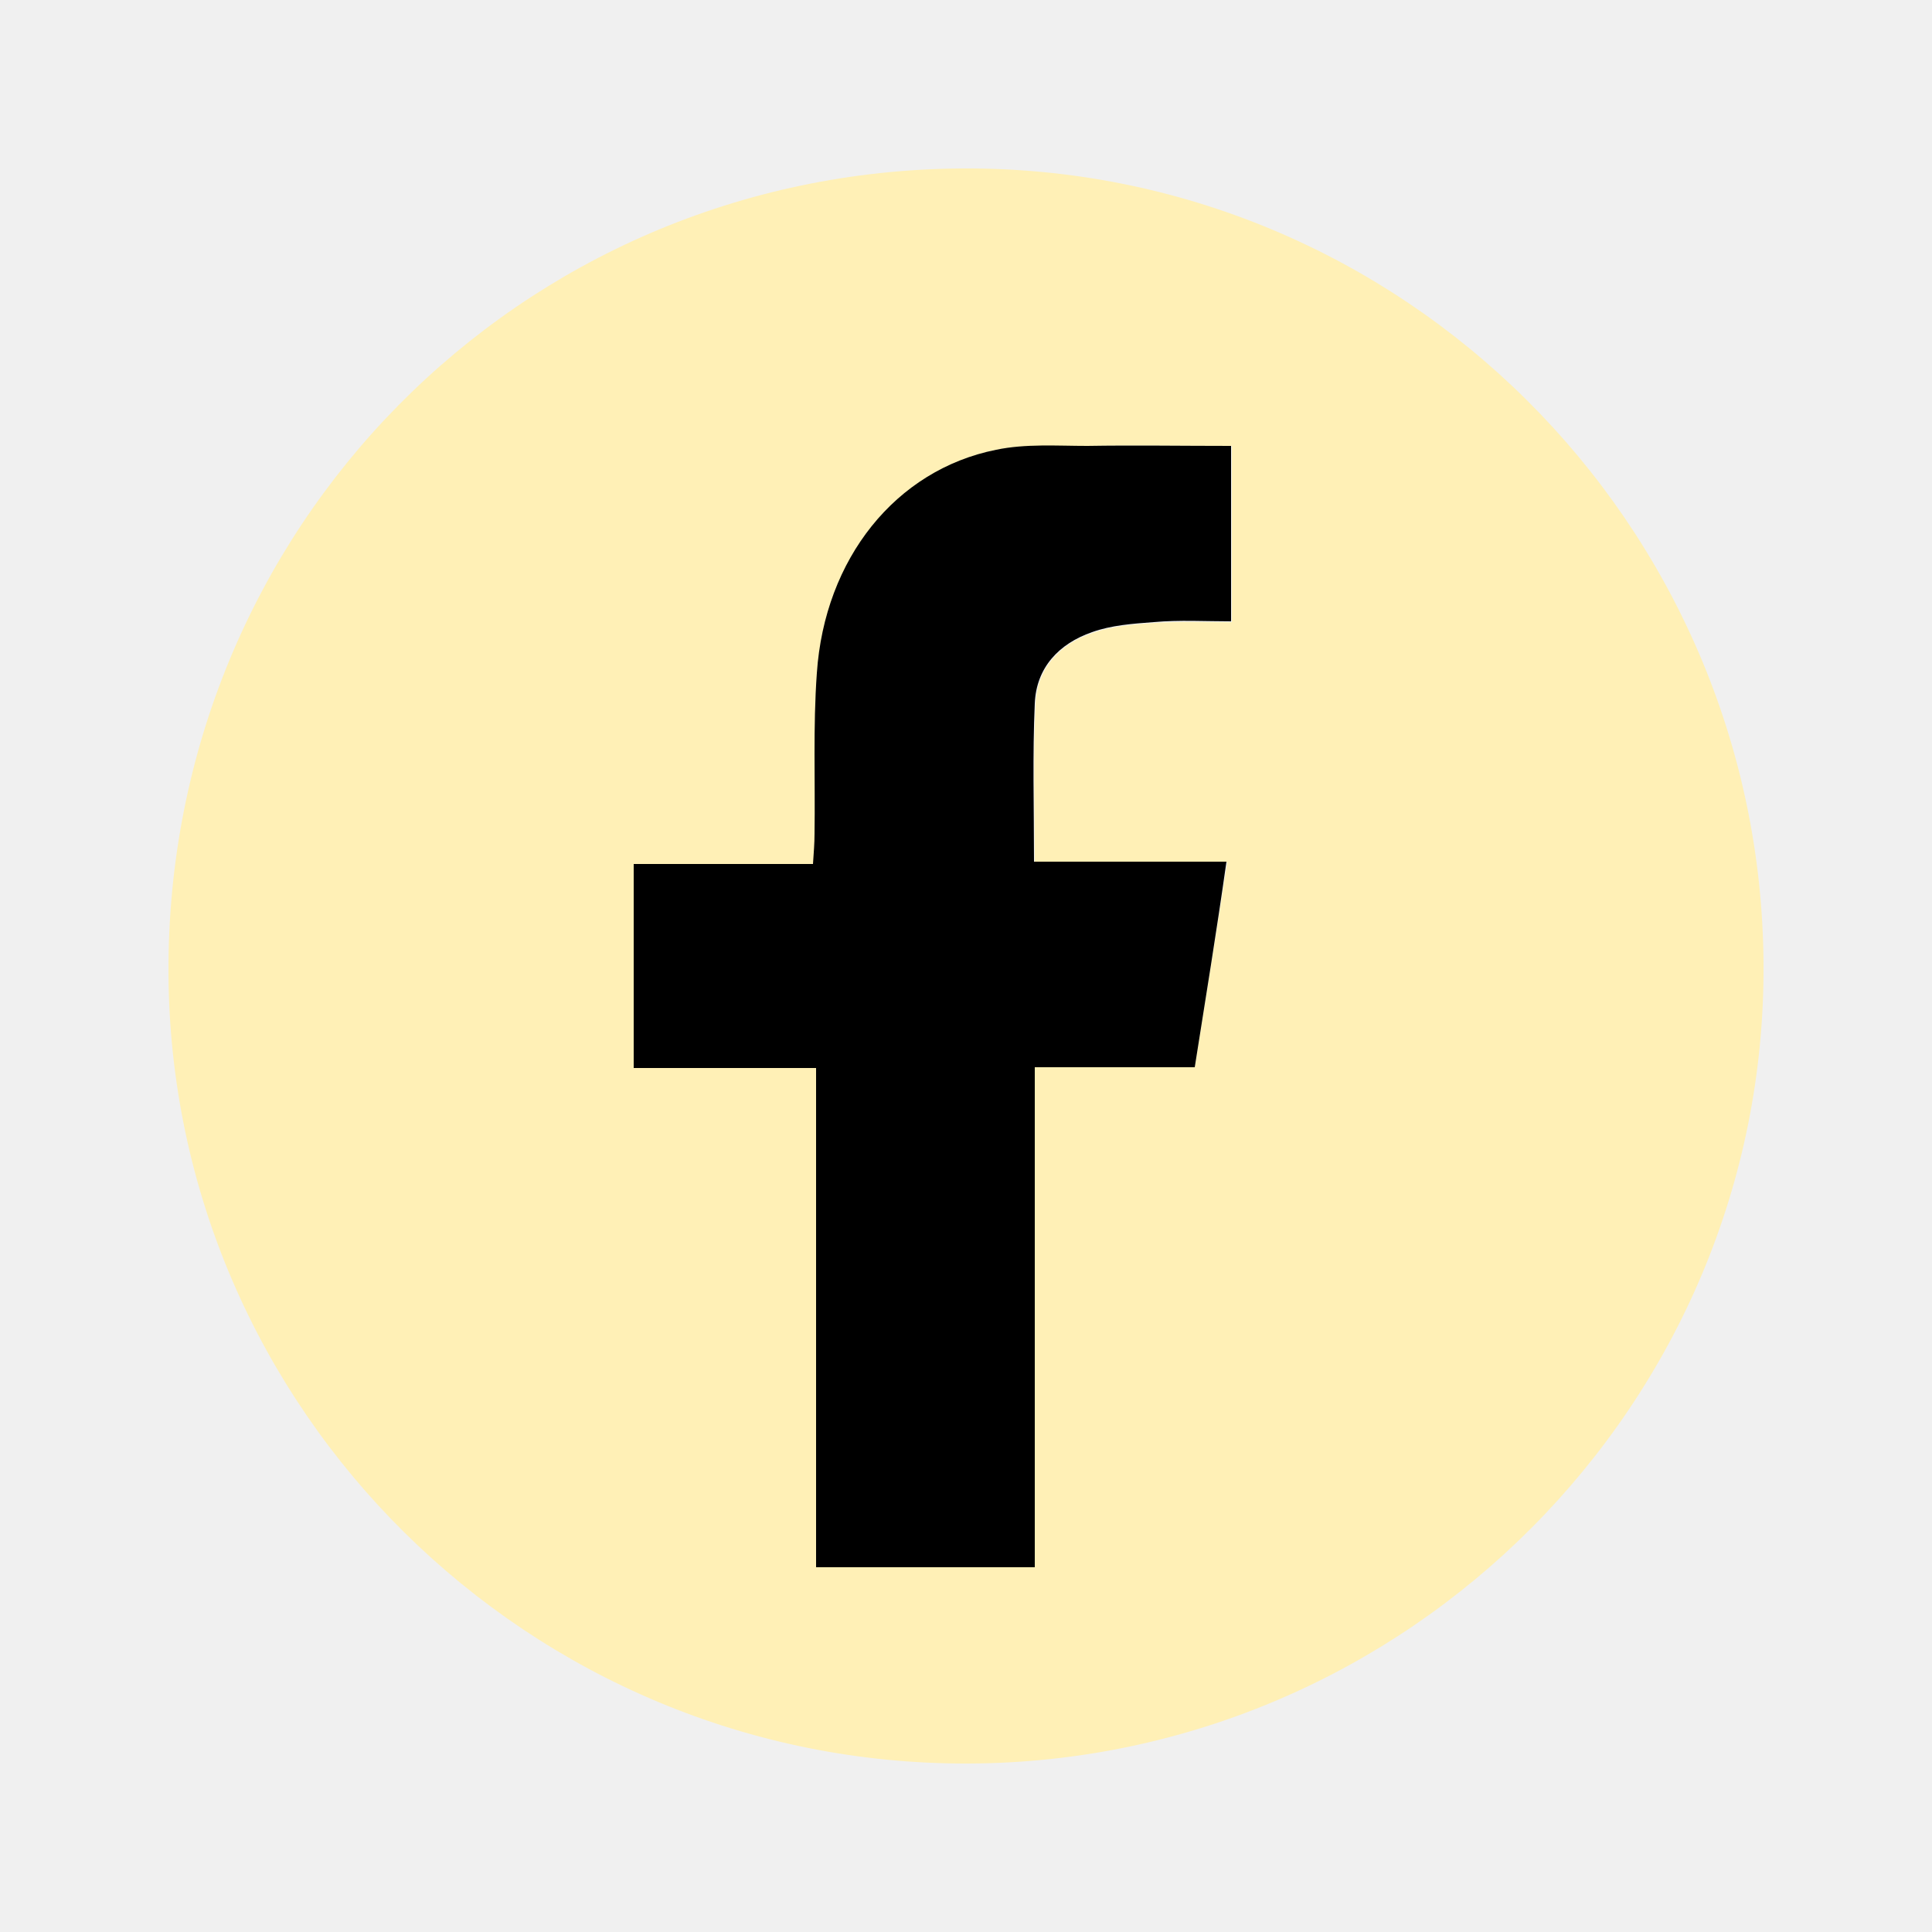
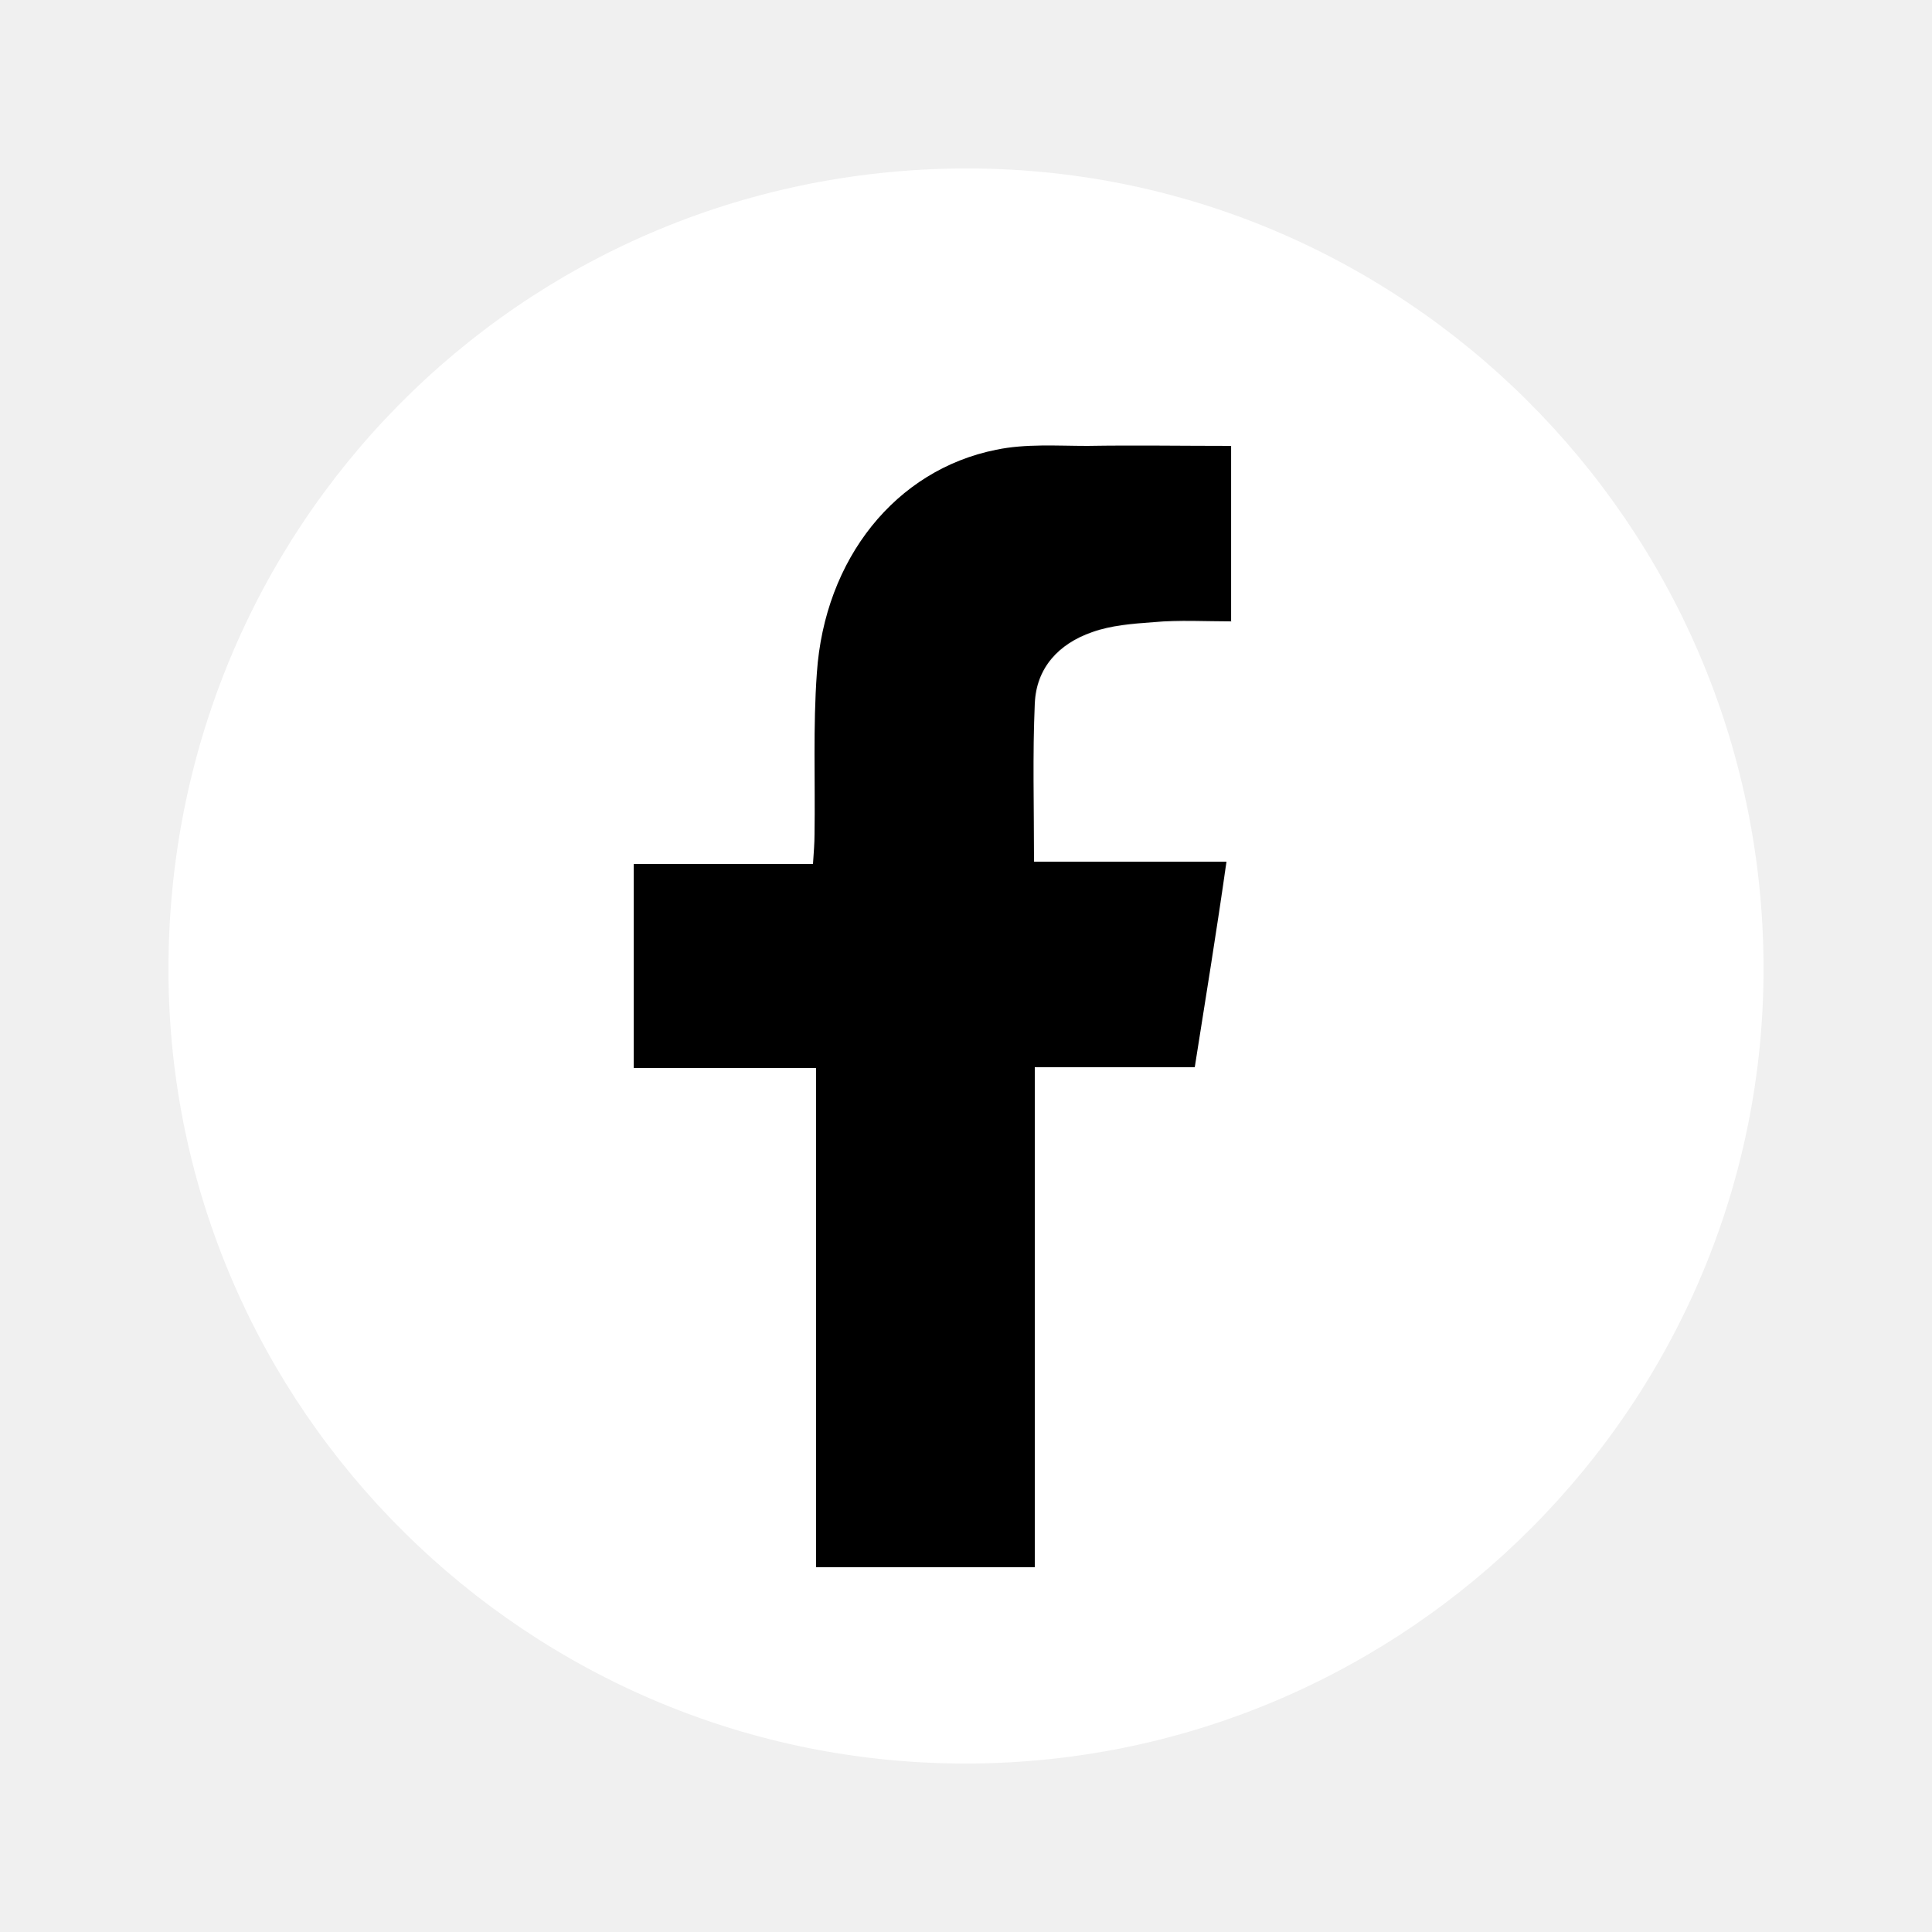
- <svg xmlns="http://www.w3.org/2000/svg" version="1.0" id="Layer_1" x="0px" y="0px" viewBox="0 0 250 250" enable-background="new 0 0 250 250" xml:space="preserve">
+ <svg xmlns="http://www.w3.org/2000/svg" version="1.1" id="Layer_1" x="0px" y="0px" viewBox="0 0 250 250" style="enable-background:new 0 0 250 250;" xml:space="preserve">
+   <style type="text/css">
+ 	.st0{fill:#FFFFFF;}
+ 	.st1{display:none;}
+ 	.st2{display:inline;fill:#FFF0B6;}
+ 	.st3{display:inline;}
+ </style>
  <g>
-     <path fill="#FFF0B6" d="M228.2,124.8c0.3,56.7-46,103.2-102.9,103.4C68.5,228.4,22,182.4,21.8,125.8   c-0.2-57.4,45.4-103.6,102.6-104C181.3,21.4,227.9,67.7,228.2,124.8 M154.6,138.1c1.4-8.8,2.8-17.4,4.2-26.5h-24.9   c0-7.2-0.2-13.9,0.1-20.5c0.2-4.7,3.2-7.8,7.4-9.2c2.5-0.9,5.3-1.1,8-1.3c3.3-0.2,6.7-0.1,10-0.1V57.7c-6.4,0-12.5-0.1-18.6,0   c-4,0.1-8-0.2-11.8,0.5c-12.9,2.6-22.1,14-23.2,28.9c-0.5,6.9-0.2,13.8-0.3,20.8c0,1.2-0.1,2.4-0.2,3.9H82v26.4h23.6v64.6h28.3   v-64.7H154.6z" />
+     <path class="st0" d="M228.2,124.8c0.3,56.7-46,103.2-102.9,103.4C68.5,228.4,22,182.4,21.8,125.8c-0.2-57.4,45.4-103.6,102.6-104   C181.3,21.4,227.9,67.7,228.2,124.8 M154.6,138.1c1.4-8.8,2.8-17.4,4.2-26.5h-24.9c0-7.2-0.2-13.9,0.1-20.5   c0.2-4.7,3.2-7.8,7.4-9.2c2.5-0.9,5.3-1.1,8-1.3c3.3-0.2,6.7-0.1,10-0.1V57.7c-6.4,0-12.5-0.1-18.6,0c-4,0.1-8-0.2-11.8,0.5   c-12.9,2.6-22.1,14-23.2,28.9c-0.5,6.9-0.2,13.8-0.3,20.8c0,1.2-0.1,2.4-0.2,3.9H82v26.4h23.6v64.6h28.3v-64.7L154.6,138.1   L154.6,138.1z" />
    <path d="M154.6,138.1h-20.7v64.7h-28.3v-64.6H82v-26.4h23.2c0.1-1.5,0.2-2.7,0.2-3.9c0.1-6.9-0.2-13.9,0.3-20.8   c1-14.8,10.2-26.3,23.2-28.9c3.8-0.8,7.9-0.5,11.8-0.5c6.1-0.1,12.2,0,18.6,0v22.7c-3.3,0-6.7-0.2-10,0.1c-2.7,0.2-5.5,0.4-8,1.3   c-4.3,1.5-7.2,4.6-7.4,9.2c-0.3,6.7-0.1,13.4-0.1,20.5h24.9C157.4,120.7,156,129.2,154.6,138.1" />
  </g>
-   <g display="none">
-     <path display="inline" fill="#FFF0B6" d="M228.2,125.1c-0.1,56.8-46.5,103.1-103.3,103C67.9,228.1,21.7,181.8,21.8,125   C21.9,67.7,68.1,21.7,125.2,21.8C182.2,22,228.3,68.2,228.2,125.1 M62.6,190.1c1.4-0.1,2.3-0.1,3.1-0.2c9.5-1.6,19-3.3,28.5-4.9   c1.6-0.3,3.5-0.3,4.9,0.3c8.7,3.5,17.6,5.1,26.9,5c27.5-0.3,52-18.1,61-44.7c8.7-25.8-0.1-55.4-21.5-72   c-23.6-18.3-56.4-18.8-79.8-1.1C61.8,90.6,53,122,64.6,149.9c1.9,4.5,2.7,8.7,1.7,13.4c-0.5,2.5-0.8,5.2-1.1,7.7   C64.3,177.3,63.5,183.6,62.6,190.1" />
-     <path display="inline" d="M62.6,190.1c0.9-6.5,1.7-12.8,2.5-19.1c0.3-2.6,0.6-5.2,1.1-7.7c1-4.7,0.2-8.9-1.7-13.4   C53,122,61.8,90.6,85.8,72.5c23.4-17.7,56.2-17.2,79.8,1.1c21.4,16.6,30.2,46.2,21.5,72c-9,26.6-33.5,44.4-61,44.7   c-9.3,0.1-18.3-1.5-26.9-5c-1.5-0.6-3.3-0.6-4.9-0.3c-9.5,1.5-19,3.3-28.5,4.9C64.9,190,64,190,62.6,190.1 M76.1,176.8   c7.1-1.2,13.4-2.4,19.8-3.4c1.7-0.2,3.6,0,5.2,0.7c6.5,2.9,13.2,4.7,20.3,5.3c29.4,2.2,56.5-21.2,58-50.3c1.7-31.7-22-58-52.8-58.7   c-42.2-0.9-69.4,43.4-49.4,80.5c1.4,2.6,1.8,4.9,1.4,7.7C77.7,164.5,77,170.3,76.1,176.8" />
-     <path display="inline" fill="#FFF0B6" d="M76.1,176.8c0.9-6.5,1.5-12.3,2.4-18.1c0.4-2.8,0-5.2-1.4-7.7   c-20-37.1,7.2-81.4,49.4-80.5c30.8,0.7,54.4,27,52.8,58.7c-1.5,29.1-28.6,52.4-58,50.3c-7.1-0.5-13.8-2.4-20.3-5.3   c-1.5-0.7-3.5-0.9-5.2-0.7C89.5,174.4,83.2,175.6,76.1,176.8 M92.9,111.5c0.8,2.4,1.9,6.6,3.6,10.4c8.7,19.1,23.3,31.1,43.9,35.8   c4,0.9,7.4-0.3,10.2-3.3c1.6-1.7,3.1-3.6,4.6-5.5c1.8-2.3,1.4-4.5-0.8-6.2c-2.5-1.9-4.9-4.1-7.7-5.5c-1.4-0.7-3.8-0.5-5.2,0.3   c-2.2,1.3-3.8,3.6-5.8,5.1c-1,0.7-2.9,1.3-3.8,0.8c-9.9-5.4-18-12.5-22.8-23c-0.9-2.1-1.1-3.6,1-5.3c2.3-1.8,3.6-4.6,2.7-7.6   c-1.1-3.7-2.6-7.3-4.2-10.8c-1.2-2.8-3.6-3.5-6.2-1.9C96.6,98,93.2,102.8,92.9,111.5" />
-     <path display="inline" d="M92.9,111.5c0.3-8.6,3.7-13.4,9.4-16.7c2.6-1.5,5-0.9,6.2,1.9c1.6,3.5,3,7.1,4.2,10.8   c0.9,3-0.3,5.7-2.7,7.6c-2.1,1.6-1.9,3.2-1,5.3c4.8,10.5,12.9,17.7,22.8,23c0.9,0.5,2.8-0.1,3.8-0.8c2.1-1.5,3.7-3.8,5.8-5.1   c1.4-0.8,3.8-1,5.2-0.3c2.8,1.4,5.2,3.6,7.7,5.5c2.3,1.8,2.6,3.9,0.8,6.2c-1.5,1.9-3,3.7-4.6,5.5c-2.8,3-6.2,4.2-10.2,3.3   c-20.6-4.6-35.1-16.7-43.9-35.8C94.7,118,93.7,113.8,92.9,111.5" />
+   <g class="st1">
+     <path class="st2" d="M228.2,125.1c-0.1,56.8-46.5,103.1-103.3,103c-57,0-103.2-46.3-103.1-103.1C21.9,67.7,68.1,21.7,125.2,21.8   C182.2,22,228.3,68.2,228.2,125.1 M62.6,190.1c1.4-0.1,2.3-0.1,3.1-0.2c9.5-1.6,19-3.3,28.5-4.9c1.6-0.3,3.5-0.3,4.9,0.3   c8.7,3.5,17.6,5.1,26.9,5c27.5-0.3,52-18.1,61-44.7c8.7-25.8-0.1-55.4-21.5-72c-23.6-18.3-56.4-18.8-79.8-1.1   C61.8,90.6,53,122,64.6,149.9c1.9,4.5,2.7,8.7,1.7,13.4c-0.5,2.5-0.8,5.2-1.1,7.7C64.3,177.3,63.5,183.6,62.6,190.1" />
+     <path class="st3" d="M62.6,190.1c0.9-6.5,1.7-12.8,2.5-19.1c0.3-2.6,0.6-5.2,1.1-7.7c1-4.7,0.2-8.9-1.7-13.4   C53,122,61.8,90.6,85.8,72.5c23.4-17.7,56.2-17.2,79.8,1.1c21.4,16.6,30.2,46.2,21.5,72c-9,26.6-33.5,44.4-61,44.7   c-9.3,0.1-18.3-1.5-26.9-5c-1.5-0.6-3.3-0.6-4.9-0.3c-9.5,1.5-19,3.3-28.5,4.9C64.9,190,64,190,62.6,190.1 M76.1,176.8   c7.1-1.2,13.4-2.4,19.8-3.4c1.7-0.2,3.6,0,5.2,0.7c6.5,2.9,13.2,4.7,20.3,5.3c29.4,2.2,56.5-21.2,58-50.3c1.7-31.7-22-58-52.8-58.7   c-42.2-0.9-69.4,43.4-49.4,80.5c1.4,2.6,1.8,4.9,1.4,7.7C77.7,164.5,77,170.3,76.1,176.8" />
+     <path class="st2" d="M76.1,176.8c0.9-6.5,1.5-12.3,2.4-18.1c0.4-2.8,0-5.2-1.4-7.7c-20-37.1,7.2-81.4,49.4-80.5   c30.8,0.7,54.4,27,52.8,58.7c-1.5,29.1-28.6,52.4-58,50.3c-7.1-0.5-13.8-2.4-20.3-5.3c-1.5-0.7-3.5-0.9-5.2-0.7   C89.5,174.4,83.2,175.6,76.1,176.8 M92.9,111.5c0.8,2.4,1.9,6.6,3.6,10.4c8.7,19.1,23.3,31.1,43.9,35.8c4,0.9,7.4-0.3,10.2-3.3   c1.6-1.7,3.1-3.6,4.6-5.5c1.8-2.3,1.4-4.5-0.8-6.2c-2.5-1.9-4.9-4.1-7.7-5.5c-1.4-0.7-3.8-0.5-5.2,0.3c-2.2,1.3-3.8,3.6-5.8,5.1   c-1,0.7-2.9,1.3-3.8,0.8c-9.9-5.4-18-12.5-22.8-23c-0.9-2.1-1.1-3.6,1-5.3c2.3-1.8,3.6-4.6,2.7-7.6c-1.1-3.7-2.6-7.3-4.2-10.8   c-1.2-2.8-3.6-3.5-6.2-1.9C96.6,98,93.2,102.8,92.9,111.5" />
+     <path class="st3" d="M92.9,111.5c0.3-8.6,3.7-13.4,9.4-16.7c2.6-1.5,5-0.9,6.2,1.9c1.6,3.5,3,7.1,4.2,10.8c0.9,3-0.3,5.7-2.7,7.6   c-2.1,1.6-1.9,3.2-1,5.3c4.8,10.5,12.9,17.7,22.8,23c0.9,0.5,2.8-0.1,3.8-0.8c2.1-1.5,3.7-3.8,5.8-5.1c1.4-0.8,3.8-1,5.2-0.3   c2.8,1.4,5.2,3.6,7.7,5.5c2.3,1.8,2.6,3.9,0.8,6.2c-1.5,1.9-3,3.7-4.6,5.5c-2.8,3-6.2,4.2-10.2,3.3c-20.6-4.6-35.1-16.7-43.9-35.8   C94.7,118,93.7,113.8,92.9,111.5" />
  </g>
-   <g display="none">
-     <path display="inline" fill="#FFF0B6" d="M228.1,121.2c2,57.1-42.3,104.9-99.1,107c-57.1,2.1-105.1-42.5-107.1-99.4   c-2-57,42.9-105.1,99.7-106.9C178.5,20,226.1,64.4,228.1,121.2 M126.9,190.9c10-0.3,20-0.6,29.9-1.1c20.8-0.9,35.7-16.6,35.1-37.3   c-0.5-20.1-1.2-40.2-2.1-60.2c-0.9-19.7-17.3-34.7-37-34.1c-20.2,0.6-40.4,1.3-60.6,2.1c-19.8,0.8-35,17.2-34.3,37.1   c0.7,19.5,1.4,39,2,58.5c0.7,21.9,16.6,36.7,38.5,35.9C108.1,191.5,117.5,191.2,126.9,190.9" />
-     <path display="inline" d="M126.9,190.9c-9.4,0.3-18.8,0.7-28.2,1c-22,0.7-37.8-14-38.5-35.9c-0.7-19.5-1.3-39-2-58.5   c-0.7-19.9,14.4-36.3,34.3-37.1c20.2-0.8,40.4-1.5,60.6-2.1c19.7-0.6,36.1,14.3,37,34.1c0.9,20.1,1.6,40.1,2.1,60.2   c0.5,20.8-14.4,36.4-35.1,37.3C146.9,190.2,136.9,190.5,126.9,190.9 M179.4,123.1c-0.3-9.6-0.7-19.3-1-28.9   c-0.5-14.8-11.3-24.9-26.2-24.4c-19.4,0.6-38.8,1.3-58.2,2c-14.6,0.5-24.8,11.3-24.4,25.9c0.6,19.5,1.2,39,2,58.5   c0.6,14.4,11.4,24.5,25.8,24.1c19.6-0.6,39.2-1.3,58.8-2c14.4-0.6,24.5-11.5,24-25.9C180.1,142.6,179.7,132.9,179.4,123.1" />
-     <path display="inline" fill="#FFF0B6" d="M179.4,123.1c0.3,9.8,0.7,19.5,1,29.3c0.5,14.4-9.6,25.3-24,25.9   c-19.6,0.8-39.2,1.4-58.8,2c-14.5,0.4-25.3-9.6-25.8-24.1c-0.8-19.5-1.5-39-2-58.5c-0.4-14.6,9.8-25.3,24.4-25.9   c19.4-0.7,38.8-1.4,58.2-2c14.8-0.5,25.6,9.6,26.2,24.4C178.7,103.8,179,113.5,179.4,123.1 M126.5,160.9   c19.9-0.8,35.7-17.8,34.8-37.5c-0.9-19.5-18.1-35.1-37.7-34.3c-19.5,0.8-35,17.6-34.3,37.2C90,146.2,106.6,161.7,126.5,160.9    M159.1,81c-4.3,0.1-7.7,3.6-7.6,7.9c0.1,4.1,3.6,7.4,7.8,7.4c4.2-0.1,7.8-3.7,7.6-7.9C166.7,84.3,163.1,80.9,159.1,81" />
-     <path display="inline" d="M126.5,160.9c-19.8,0.8-36.5-14.7-37.2-34.6c-0.7-19.6,14.8-36.5,34.3-37.2c19.7-0.8,36.8,14.8,37.7,34.3   C162.2,143.1,146.4,160.2,126.5,160.9 M101.5,125.9c0.5,13.2,11.5,23.4,24.6,22.9c12.9-0.5,23-11.6,22.5-24.6   c-0.5-12.9-11.6-23.1-24.6-22.5C111.2,102.2,101,113.2,101.5,125.9" />
-     <path display="inline" d="M159.1,81c4-0.1,7.7,3.4,7.8,7.4c0.2,4.2-3.4,7.8-7.6,7.9c-4.2,0.1-7.6-3.2-7.8-7.4   C151.3,84.6,154.8,81,159.1,81" />
-     <path display="inline" fill="#FFF0B6" d="M101.5,125.9c-0.5-12.7,9.7-23.7,22.5-24.3c13-0.6,24.1,9.6,24.6,22.5   c0.5,13.1-9.6,24.1-22.5,24.6C113,149.3,102,139.1,101.5,125.9" />
+   <g class="st1">
+     <path class="st2" d="M228.1,121.2c2,57.1-42.3,104.9-99.1,107c-57.1,2.1-105.1-42.5-107.1-99.4c-2-57,42.9-105.1,99.7-106.9   C178.5,20,226.1,64.4,228.1,121.2 M126.9,190.9c10-0.3,20-0.6,29.9-1.1c20.8-0.9,35.7-16.6,35.1-37.3c-0.5-20.1-1.2-40.2-2.1-60.2   c-0.9-19.7-17.3-34.7-37-34.1c-20.2,0.6-40.4,1.3-60.6,2.1c-19.8,0.8-35,17.2-34.3,37.1c0.7,19.5,1.4,39,2,58.5   c0.7,21.9,16.6,36.7,38.5,35.9C108.1,191.5,117.5,191.2,126.9,190.9" />
+     <path class="st3" d="M126.9,190.9c-9.4,0.3-18.8,0.7-28.2,1c-22,0.7-37.8-14-38.5-35.9c-0.7-19.5-1.3-39-2-58.5   c-0.7-19.9,14.4-36.3,34.3-37.1c20.2-0.8,40.4-1.5,60.6-2.1c19.7-0.6,36.1,14.3,37,34.1c0.9,20.1,1.6,40.1,2.1,60.2   c0.5,20.8-14.4,36.4-35.1,37.3C146.9,190.2,136.9,190.5,126.9,190.9 M179.4,123.1c-0.3-9.6-0.7-19.3-1-28.9   c-0.5-14.8-11.3-24.9-26.2-24.4c-19.4,0.6-38.8,1.3-58.2,2c-14.6,0.5-24.8,11.3-24.4,25.9c0.6,19.5,1.2,39,2,58.5   c0.6,14.4,11.4,24.5,25.8,24.1c19.6-0.6,39.2-1.3,58.8-2c14.4-0.6,24.5-11.5,24-25.9C180.1,142.6,179.7,132.9,179.4,123.1" />
+     <path class="st2" d="M179.4,123.1c0.3,9.8,0.7,19.5,1,29.3c0.5,14.4-9.6,25.3-24,25.9c-19.6,0.8-39.2,1.4-58.8,2   c-14.5,0.4-25.3-9.6-25.8-24.1c-0.8-19.5-1.5-39-2-58.5c-0.4-14.6,9.8-25.3,24.4-25.9c19.4-0.7,38.8-1.4,58.2-2   c14.8-0.5,25.6,9.6,26.2,24.4C178.7,103.8,179,113.5,179.4,123.1 M126.5,160.9c19.9-0.8,35.7-17.8,34.8-37.5   c-0.9-19.5-18.1-35.1-37.7-34.3c-19.5,0.8-35,17.6-34.3,37.2C90,146.2,106.6,161.7,126.5,160.9 M159.1,81c-4.3,0.1-7.7,3.6-7.6,7.9   c0.1,4.1,3.6,7.4,7.8,7.4c4.2-0.1,7.8-3.7,7.6-7.9C166.7,84.3,163.1,80.9,159.1,81" />
+     <path class="st3" d="M126.5,160.9c-19.8,0.8-36.5-14.7-37.2-34.6c-0.7-19.6,14.8-36.5,34.3-37.2c19.7-0.8,36.8,14.8,37.7,34.3   C162.2,143.1,146.4,160.2,126.5,160.9 M101.5,125.9c0.5,13.2,11.5,23.4,24.6,22.9c12.9-0.5,23-11.6,22.5-24.6   c-0.5-12.9-11.6-23.1-24.6-22.5C111.2,102.2,101,113.2,101.5,125.9" />
+     <path class="st3" d="M159.1,81c4-0.1,7.7,3.4,7.8,7.4c0.2,4.2-3.4,7.8-7.6,7.9c-4.2,0.1-7.6-3.2-7.8-7.4   C151.3,84.6,154.8,81,159.1,81" />
+     <path class="st2" d="M101.5,125.9c-0.5-12.7,9.7-23.7,22.5-24.3c13-0.6,24.1,9.6,24.6,22.5c0.5,13.1-9.6,24.1-22.5,24.6   C113,149.3,102,139.1,101.5,125.9" />
  </g>
-   <g display="none">
-     <path display="inline" fill="#FFF0B6" d="M230.2,125.2c0.2,57.4-46.9,105.4-106.2,105c-57.2-0.4-104.2-47.7-104.2-105.3   C19.9,66.7,67.1,19.7,125.3,19.8C183.4,19.9,230.2,66.9,230.2,125.2 M109.6,75.1c-5.1,0.2-10.2,0.4-15.3,0.7   c-11.7,0.7-23.2,2.5-34.4,5.9c-5.9,1.8-8.9,7-7.4,12.5c1.6,5.5,7.6,8.4,13.1,6.7c10.7-3.3,21.7-4.7,32.9-5.3   c15.5-0.8,30.9,0,46.2,2.8c14.9,2.7,29.3,7.1,42.5,14.7c1.4,0.8,3,1.3,4.6,1.5c4.5,0.4,8.6-2.5,10.1-6.6c1.5-4.4,0.2-9.4-4-11.5   c-7-3.7-14.1-7.4-21.6-10.2C154.9,78.2,132.5,75.2,109.6,75.1 M104.9,111.4c-3.5,0.2-9.8,0.3-15.9,1.2c-8,1.2-15.9,3-23.8,4.9   c-4.2,1-6.5,5.1-5.8,9.1c0.8,5.3,5.7,8.3,11.1,6.7c18.5-5.4,37.3-6.2,56.3-3.7c17.2,2.2,33.5,7.3,48.4,16.2c4,2.4,8.9,1,11.3-3   c2.3-3.8,1.2-8.7-2.6-11.2c-1.5-1-3-1.9-4.6-2.7C156.9,116.8,132.9,111.7,104.9,111.4 M107.7,145.9c-12.4-0.1-25.5,1.7-38.4,4.7   c-4.2,1-6.4,4.5-5.5,8.3c0.9,3.7,4.5,5.7,8.5,4.8c9.9-2.2,19.9-3.7,30-4.2c15.4-0.8,30.5,0.9,44.9,6.3c5.8,2.2,11.3,5.3,16.9,8.1   c2.5,1.2,4.9,1.5,7.2-0.1c2.3-1.5,3.3-3.7,3.1-6.3c-0.3-2.8-2.2-4.4-4.5-5.8C151,150.5,130.4,145.8,107.7,145.9" />
-     <path display="inline" d="M109.6,75.1c22.8,0.1,45.2,3.1,66.7,11.1c7.4,2.7,14.5,6.5,21.6,10.2c4.1,2.2,5.5,7.2,4,11.5   c-1.5,4.2-5.6,7-10.1,6.6c-1.6-0.1-3.2-0.7-4.6-1.5c-13.2-7.6-27.6-12-42.5-14.7c-15.3-2.8-30.7-3.6-46.2-2.8   c-11.1,0.6-22.2,2-32.9,5.3c-5.5,1.7-11.5-1.2-13.1-6.7c-1.6-5.5,1.5-10.7,7.4-12.5c11.2-3.4,22.8-5.2,34.4-5.9   C99.4,75.5,104.5,75.3,109.6,75.1" />
-     <path display="inline" d="M104.9,111.4c28,0.3,52,5.4,74.3,17.5c1.6,0.8,3.1,1.7,4.6,2.7c3.8,2.6,4.9,7.4,2.6,11.2   c-2.4,4-7.3,5.4-11.3,3c-15-9-31.3-14-48.4-16.2c-19-2.5-37.8-1.7-56.3,3.7c-5.4,1.6-10.3-1.4-11.1-6.7c-0.6-4,1.7-8.1,5.8-9.1   c7.9-1.9,15.8-3.7,23.8-4.9C95.1,111.7,101.4,111.7,104.9,111.4" />
-     <path display="inline" d="M107.7,145.9c22.7-0.1,43.3,4.6,62.3,15.8c2.3,1.4,4.2,3,4.5,5.8c0.3,2.7-0.8,4.9-3.1,6.3   c-2.4,1.6-4.7,1.3-7.2,0.1c-5.6-2.8-11.1-5.9-16.9-8.1c-14.5-5.4-29.5-7.1-44.9-6.3c-10.1,0.5-20.1,2-30,4.2   c-4.1,0.9-7.6-1.1-8.5-4.8c-0.9-3.8,1.3-7.3,5.5-8.3C82.2,147.6,95.3,145.8,107.7,145.9" />
+   <g class="st1">
+     <path class="st2" d="M230.2,125.2c0.2,57.4-46.9,105.4-106.2,105c-57.2-0.4-104.2-47.7-104.2-105.3C19.9,66.7,67.1,19.7,125.3,19.8   C183.4,19.9,230.2,66.9,230.2,125.2 M109.6,75.1c-5.1,0.2-10.2,0.4-15.3,0.7c-11.7,0.7-23.2,2.5-34.4,5.9c-5.9,1.8-8.9,7-7.4,12.5   c1.6,5.5,7.6,8.4,13.1,6.7c10.7-3.3,21.7-4.7,32.9-5.3c15.5-0.8,30.9,0,46.2,2.8c14.9,2.7,29.3,7.1,42.5,14.7   c1.4,0.8,3,1.3,4.6,1.5c4.5,0.4,8.6-2.5,10.1-6.6c1.5-4.4,0.2-9.4-4-11.5c-7-3.7-14.1-7.4-21.6-10.2   C154.9,78.2,132.5,75.2,109.6,75.1 M104.9,111.4c-3.5,0.2-9.8,0.3-15.9,1.2c-8,1.2-15.9,3-23.8,4.9c-4.2,1-6.5,5.1-5.8,9.1   c0.8,5.3,5.7,8.3,11.1,6.7c18.5-5.4,37.3-6.2,56.3-3.7c17.2,2.2,33.5,7.3,48.4,16.2c4,2.4,8.9,1,11.3-3c2.3-3.8,1.2-8.7-2.6-11.2   c-1.5-1-3-1.9-4.6-2.7C156.9,116.8,132.9,111.7,104.9,111.4 M107.7,145.9c-12.4-0.1-25.5,1.7-38.4,4.7c-4.2,1-6.4,4.5-5.5,8.3   c0.9,3.7,4.5,5.7,8.5,4.8c9.9-2.2,19.9-3.7,30-4.2c15.4-0.8,30.5,0.9,44.9,6.3c5.8,2.2,11.3,5.3,16.9,8.1c2.5,1.2,4.9,1.5,7.2-0.1   c2.3-1.5,3.3-3.7,3.1-6.3c-0.3-2.8-2.2-4.4-4.5-5.8C151,150.5,130.4,145.8,107.7,145.9" />
+     <path class="st3" d="M109.6,75.1c22.8,0.1,45.2,3.1,66.7,11.1c7.4,2.7,14.5,6.5,21.6,10.2c4.1,2.2,5.5,7.2,4,11.5   c-1.5,4.2-5.6,7-10.1,6.6c-1.6-0.1-3.2-0.7-4.6-1.5c-13.2-7.6-27.6-12-42.5-14.7c-15.3-2.8-30.7-3.6-46.2-2.8   c-11.1,0.6-22.2,2-32.9,5.3c-5.5,1.7-11.5-1.2-13.1-6.7s1.5-10.7,7.4-12.5c11.2-3.4,22.8-5.2,34.4-5.9   C99.4,75.5,104.5,75.3,109.6,75.1" />
+     <path class="st3" d="M104.9,111.4c28,0.3,52,5.4,74.3,17.5c1.6,0.8,3.1,1.7,4.6,2.7c3.8,2.6,4.9,7.4,2.6,11.2   c-2.4,4-7.3,5.4-11.3,3c-15-9-31.3-14-48.4-16.2c-19-2.5-37.8-1.7-56.3,3.7c-5.4,1.6-10.3-1.4-11.1-6.7c-0.6-4,1.7-8.1,5.8-9.1   c7.9-1.9,15.8-3.7,23.8-4.9C95.1,111.7,101.4,111.7,104.9,111.4" />
+     <path class="st3" d="M107.7,145.9c22.7-0.1,43.3,4.6,62.3,15.8c2.3,1.4,4.2,3,4.5,5.8c0.3,2.7-0.8,4.9-3.1,6.3   c-2.4,1.6-4.7,1.3-7.2,0.1c-5.6-2.8-11.1-5.9-16.9-8.1c-14.5-5.4-29.5-7.1-44.9-6.3c-10.1,0.5-20.1,2-30,4.2   c-4.1,0.9-7.6-1.1-8.5-4.8c-0.9-3.8,1.3-7.3,5.5-8.3C82.2,147.6,95.3,145.8,107.7,145.9" />
  </g>
</svg>
